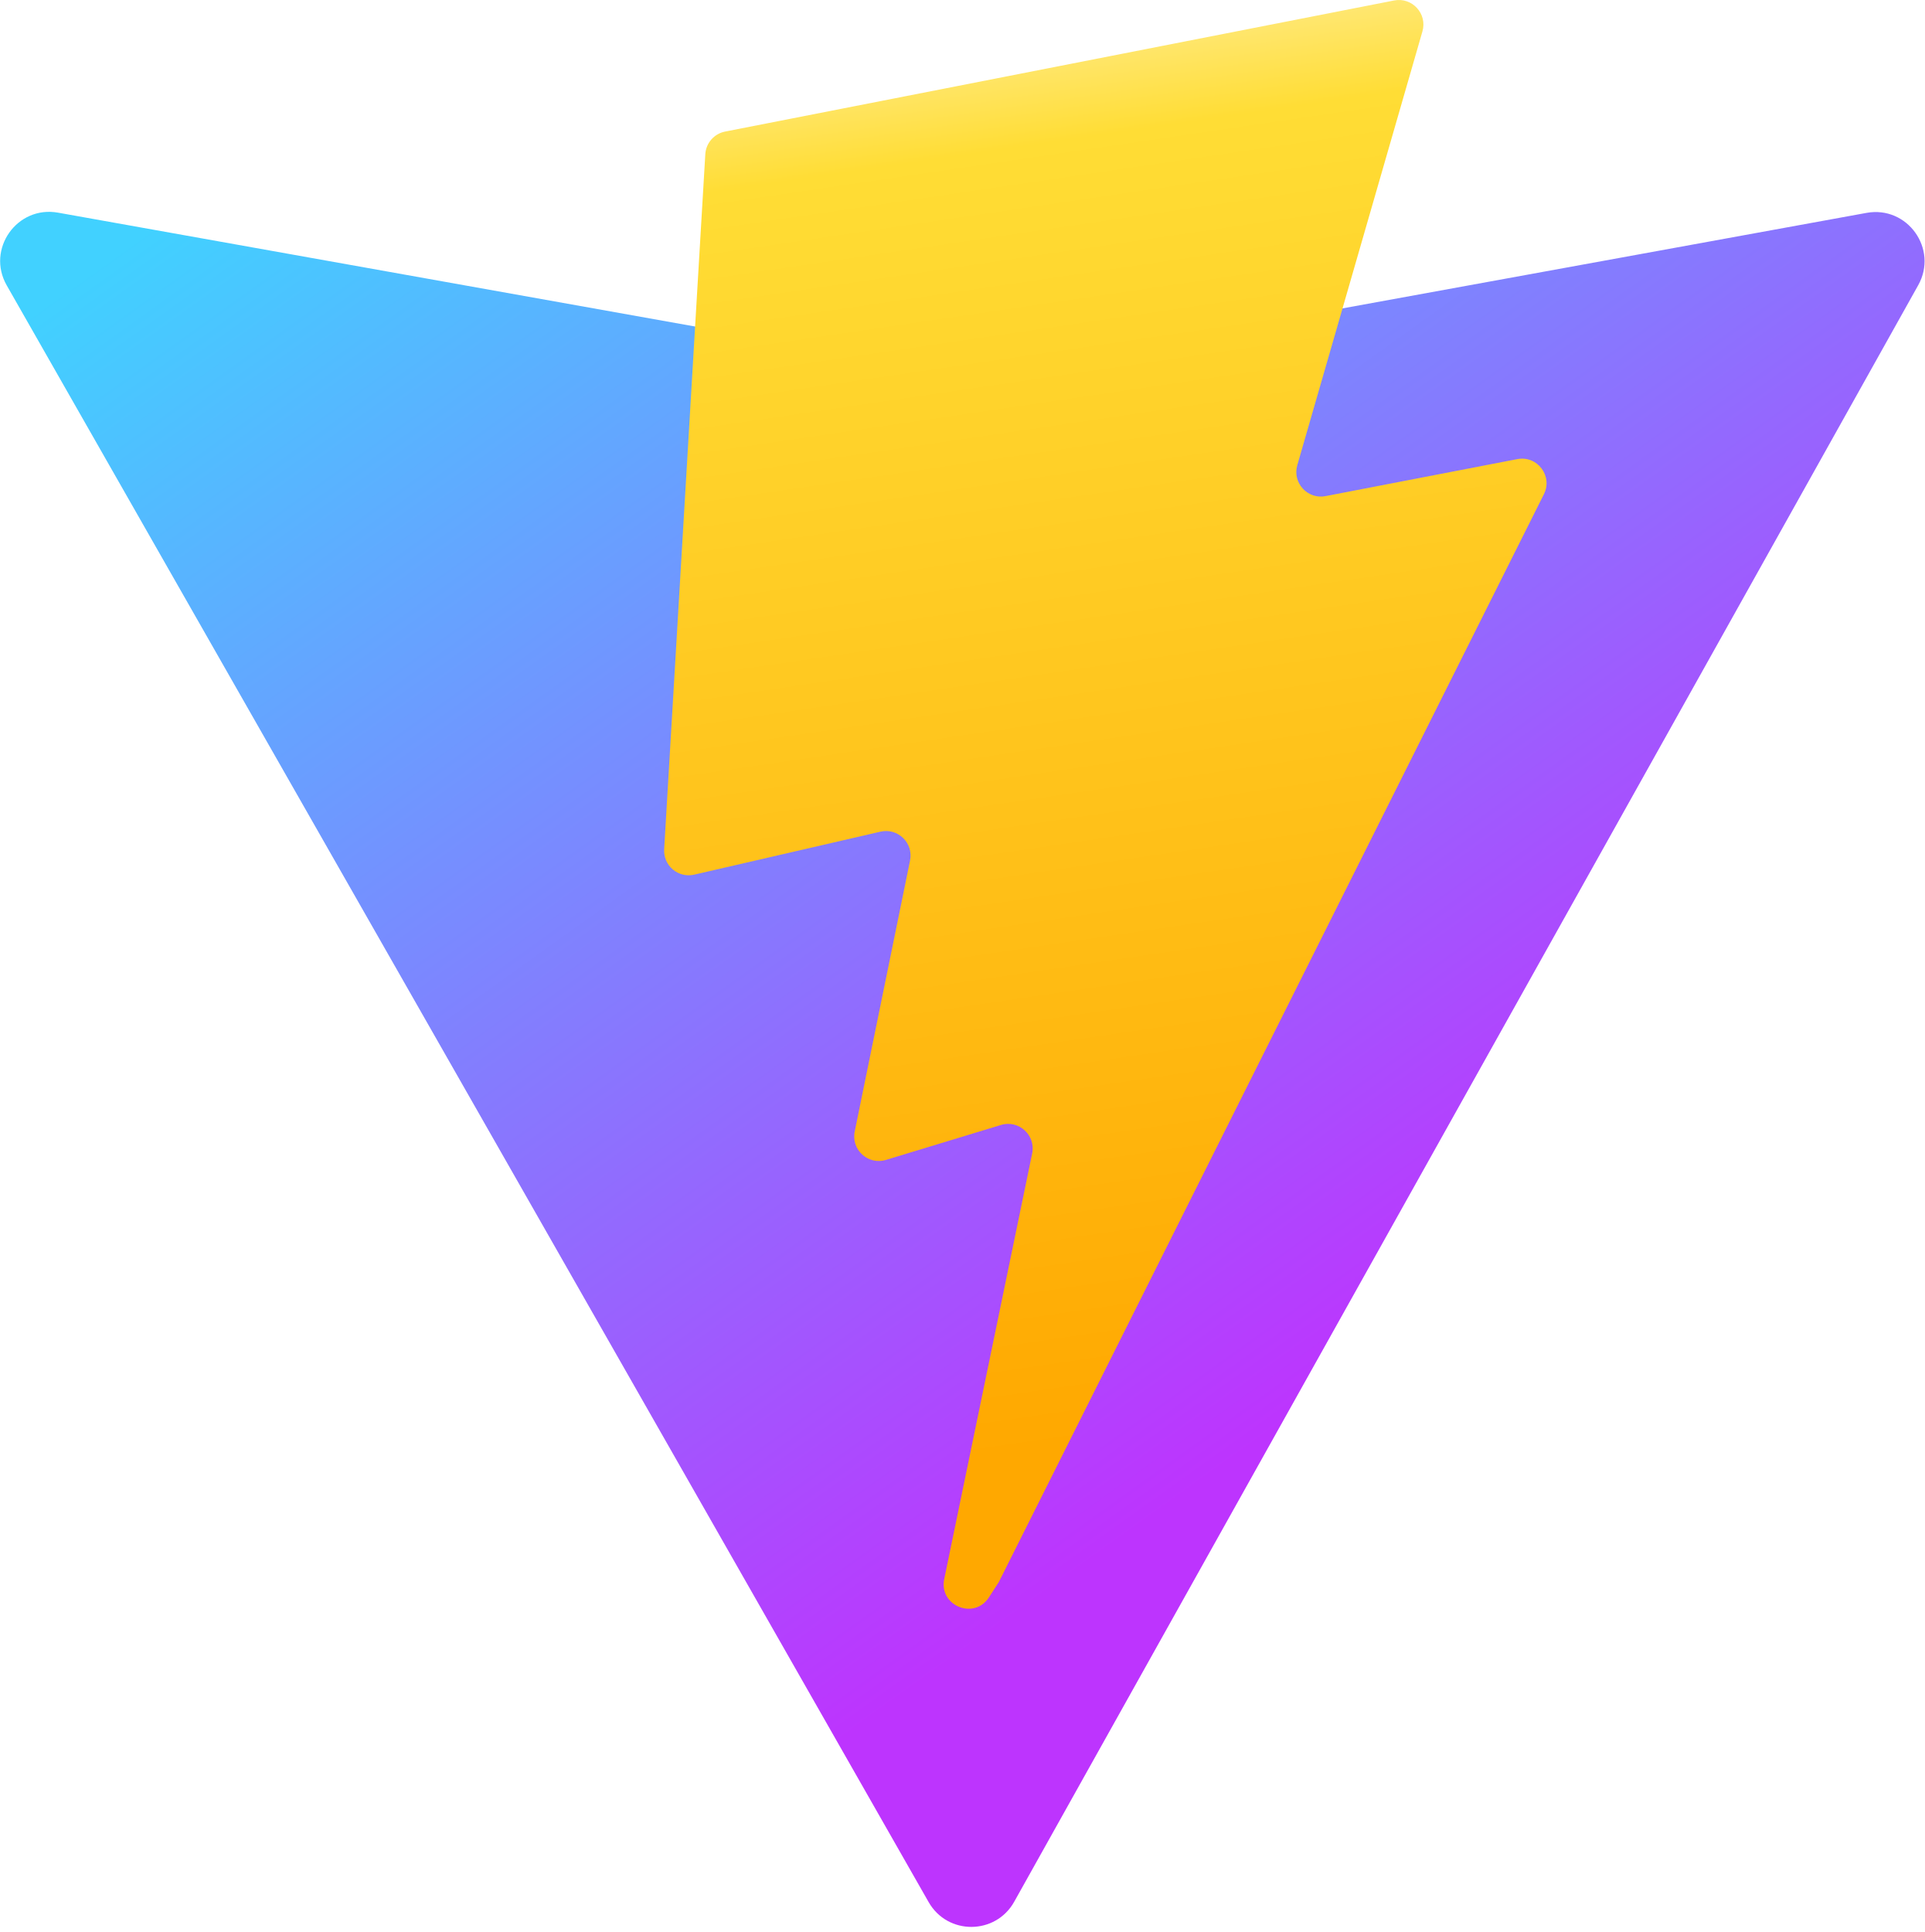
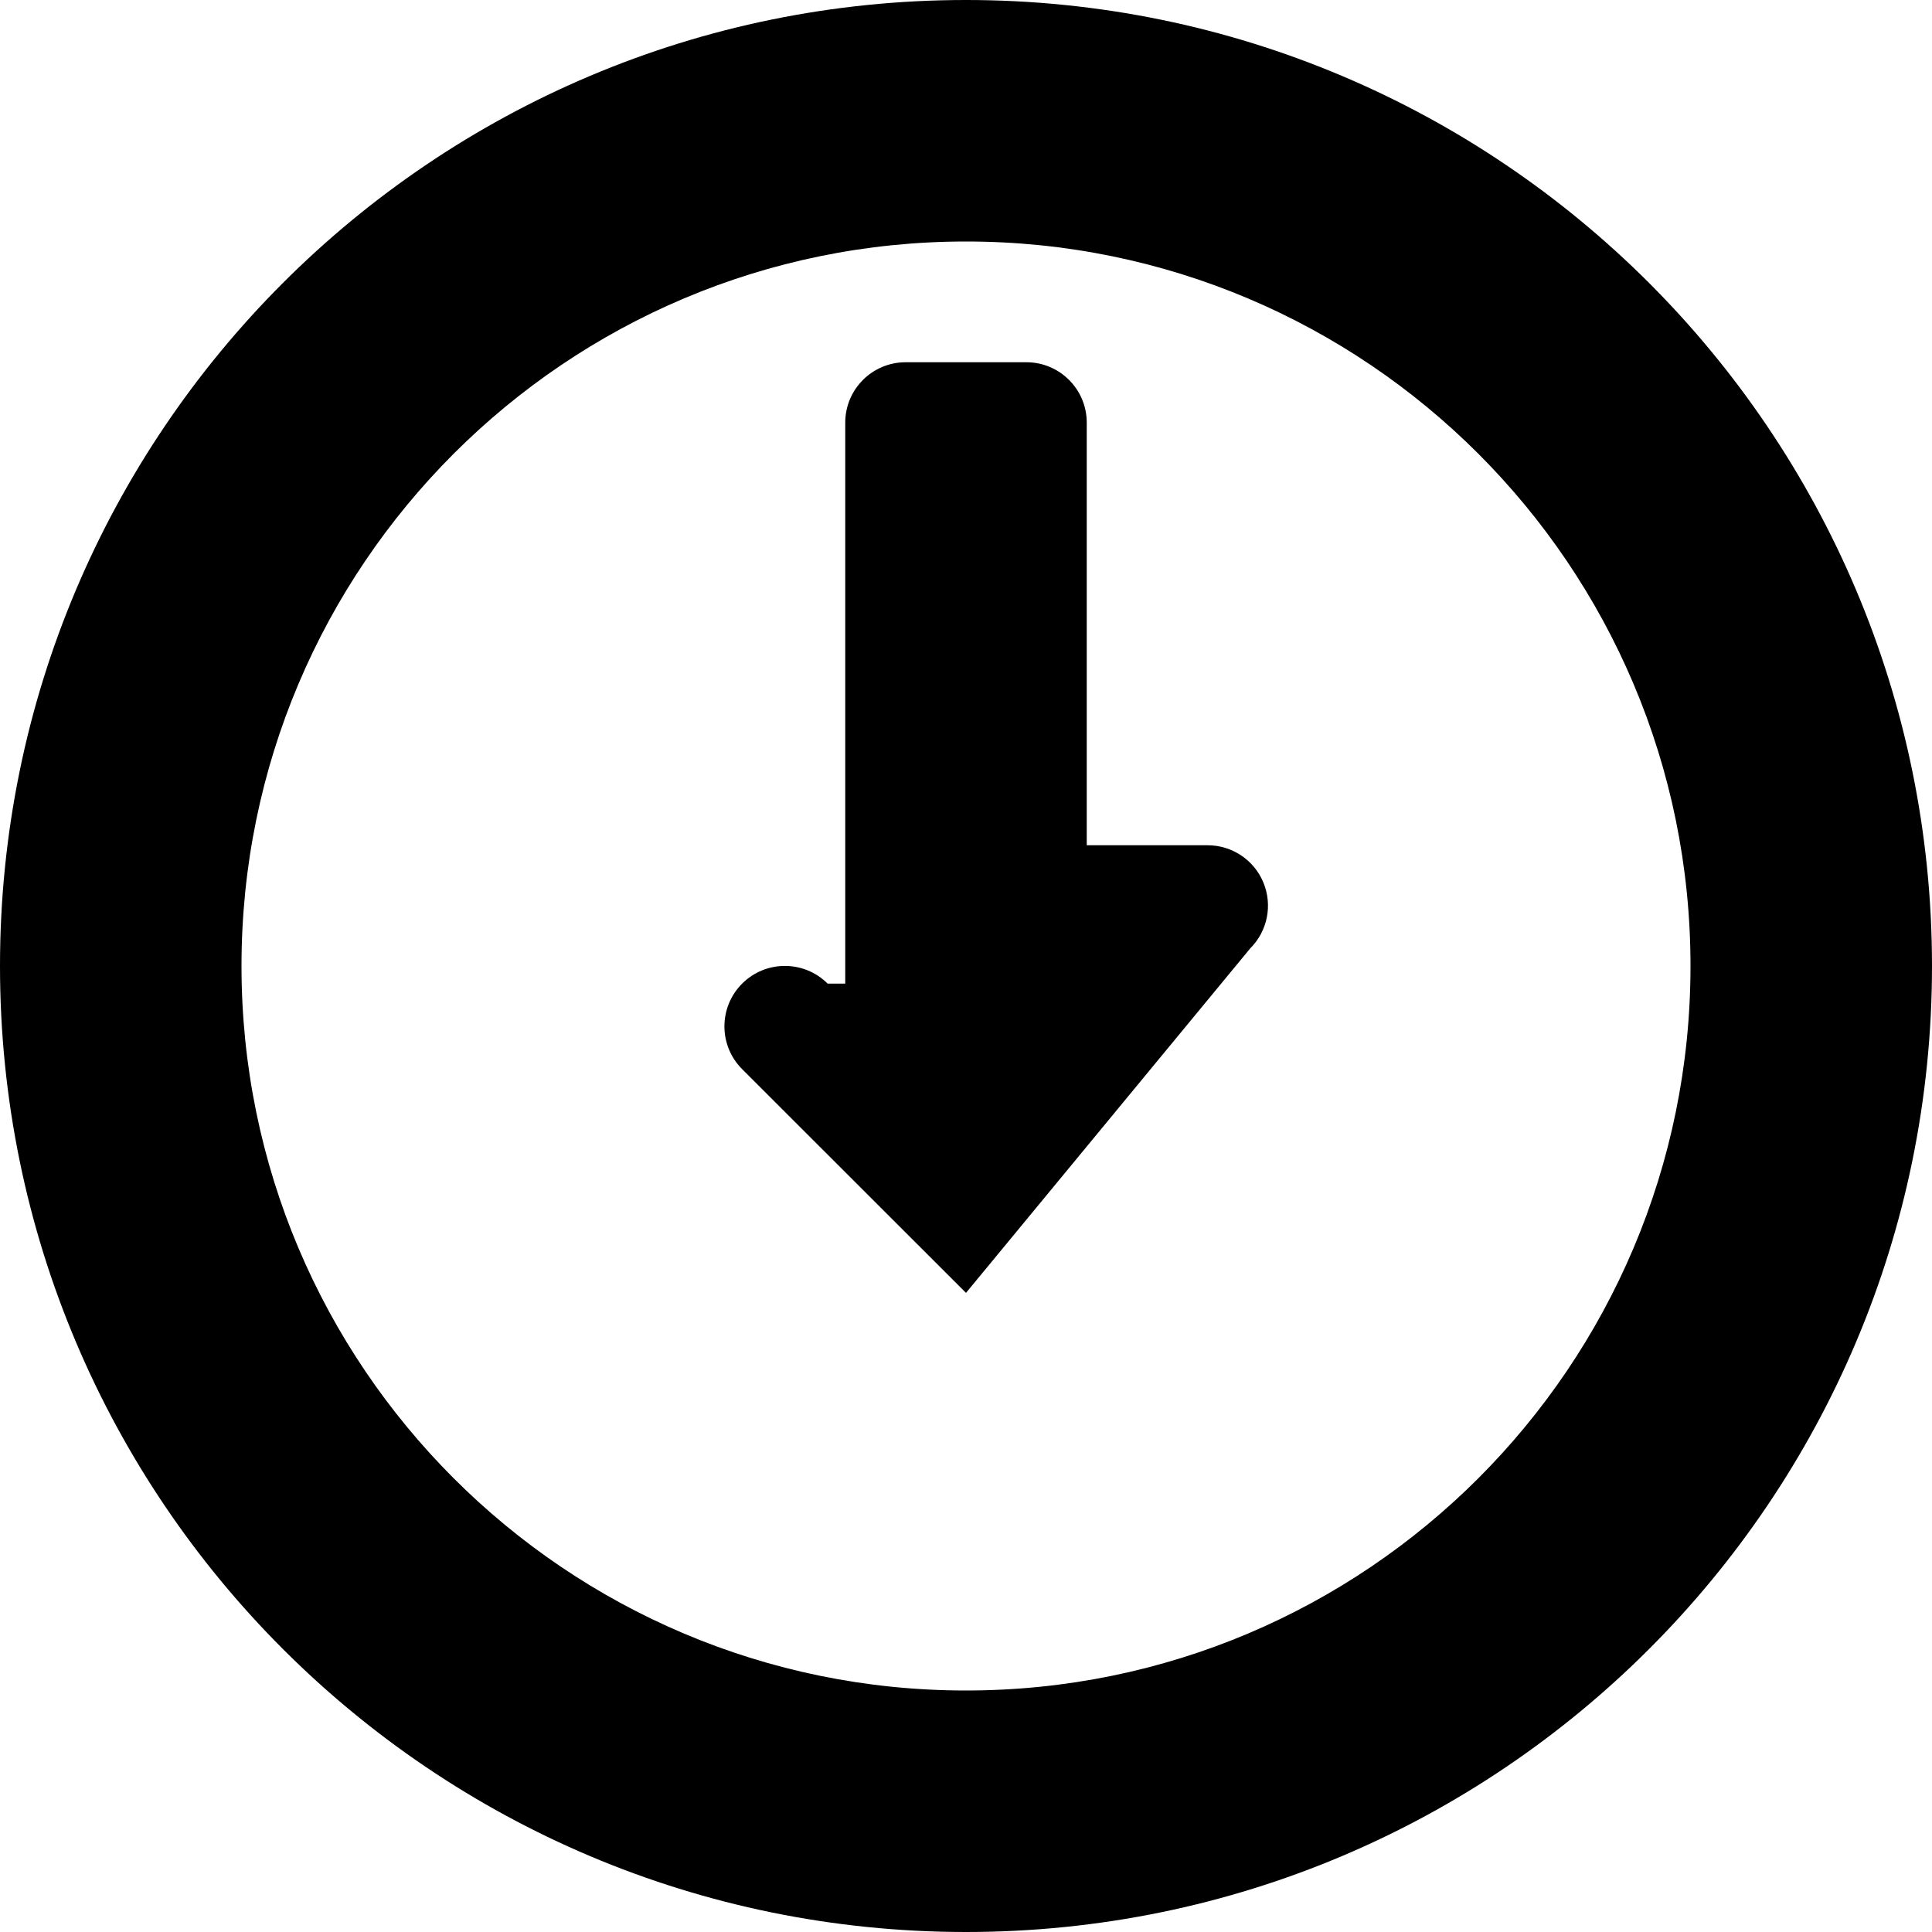
- <svg xmlns="http://www.w3.org/2000/svg" aria-hidden="true" role="img" class="iconify iconify--logos" width="31.88" height="32" preserveAspectRatio="xMidYMid meet" viewBox="0 0 256 257">
-   <defs>
-     <linearGradient id="IconifyId1813088fe1fbc01fb466" x1="-.828%" x2="57.636%" y1="7.652%" y2="78.411%">
-       <stop offset="0%" stop-color="#41D1FF" />
-       <stop offset="100%" stop-color="#BD34FE" />
-     </linearGradient>
-     <linearGradient id="IconifyId1813088fe1fbc01fb467" x1="43.376%" x2="50.316%" y1="2.242%" y2="89.03%">
-       <stop offset="0%" stop-color="#FFEA83" />
-       <stop offset="8.333%" stop-color="#FFDD35" />
-       <stop offset="100%" stop-color="#FFA800" />
-     </linearGradient>
-   </defs>
-   <path fill="url(#IconifyId1813088fe1fbc01fb466)" d="M255.153 37.938L134.897 252.976c-2.483 4.44-8.862 4.466-11.382.048L.875 37.958c-2.746-4.814 1.371-10.646 6.827-9.67l120.385 21.517a6.537 6.537 0 0 0 2.322-.004l117.867-21.483c5.438-.991 9.574 4.796 6.877 9.62Z" />
-   <path fill="url(#IconifyId1813088fe1fbc01fb467)" d="M185.432.063L96.44 17.501a3.268 3.268 0 0 0-2.634 3.014l-5.474 92.456a3.268 3.268 0 0 0 3.997 3.378l24.777-5.718c2.318-.535 4.413 1.507 3.936 3.838l-7.361 36.047c-.495 2.426 1.782 4.5 4.151 3.78l15.304-4.649c2.372-.72 4.652 1.36 4.15 3.788l-11.698 56.621c-.732 3.542 3.979 5.473 5.943 2.437l1.313-2.028l72.516-144.72c1.215-2.423-.88-5.186-3.54-4.672l-25.505 4.922c-2.396.462-4.435-1.77-3.759-4.114l16.646-57.705c.677-2.35-1.37-4.583-3.769-4.113Z" />
+ <svg xmlns="http://www.w3.org/2000/svg" width="16" height="16" viewBox="0 0 16 16">
+   <path d="M8 0a8 8 0 1 1 0 16A8 8 0 0 1 8 0zm0 14a6 6 0 1 0 0-12 6 6 0 0 0 0 12zM7 3.5a.5.5 0 0 1 .5-.5h1a.5.5 0 0 1 .5.5V7h1a.5.5 0 0 1 .354.854L8 10.707l-1.854-1.853a.5.5 0 0 1 .708-.708H7V3.5z" />
</svg>
